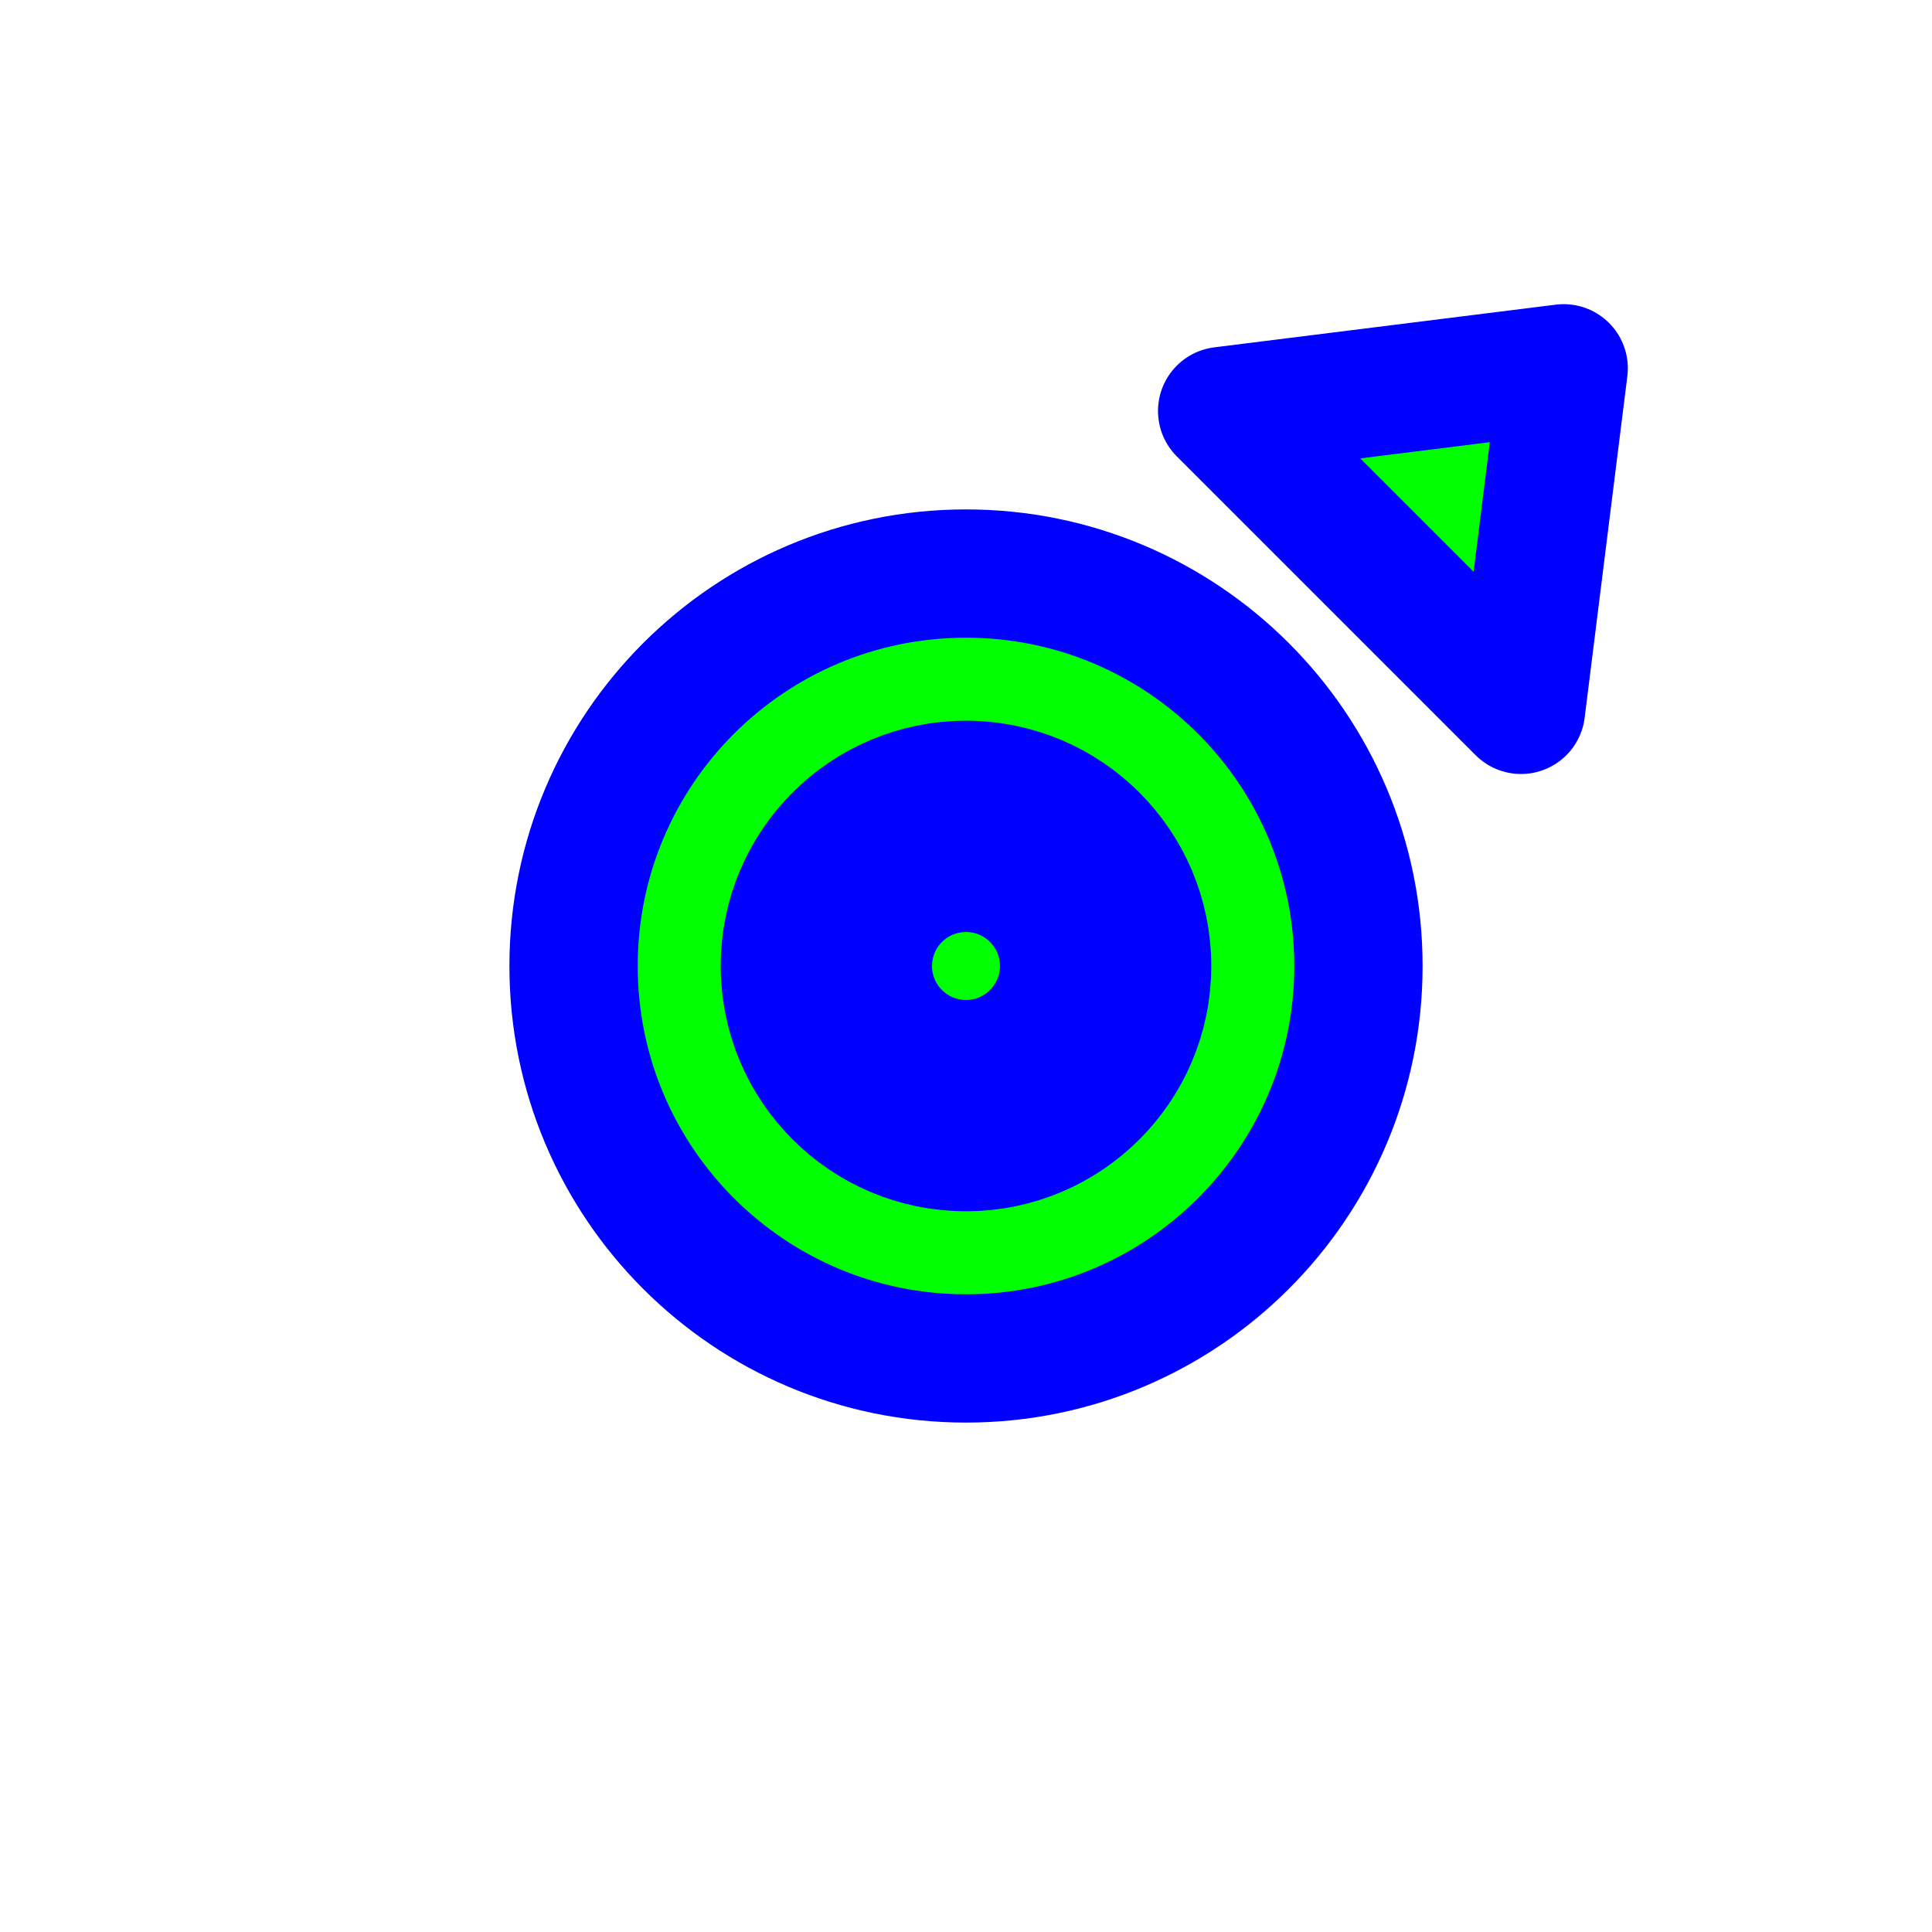
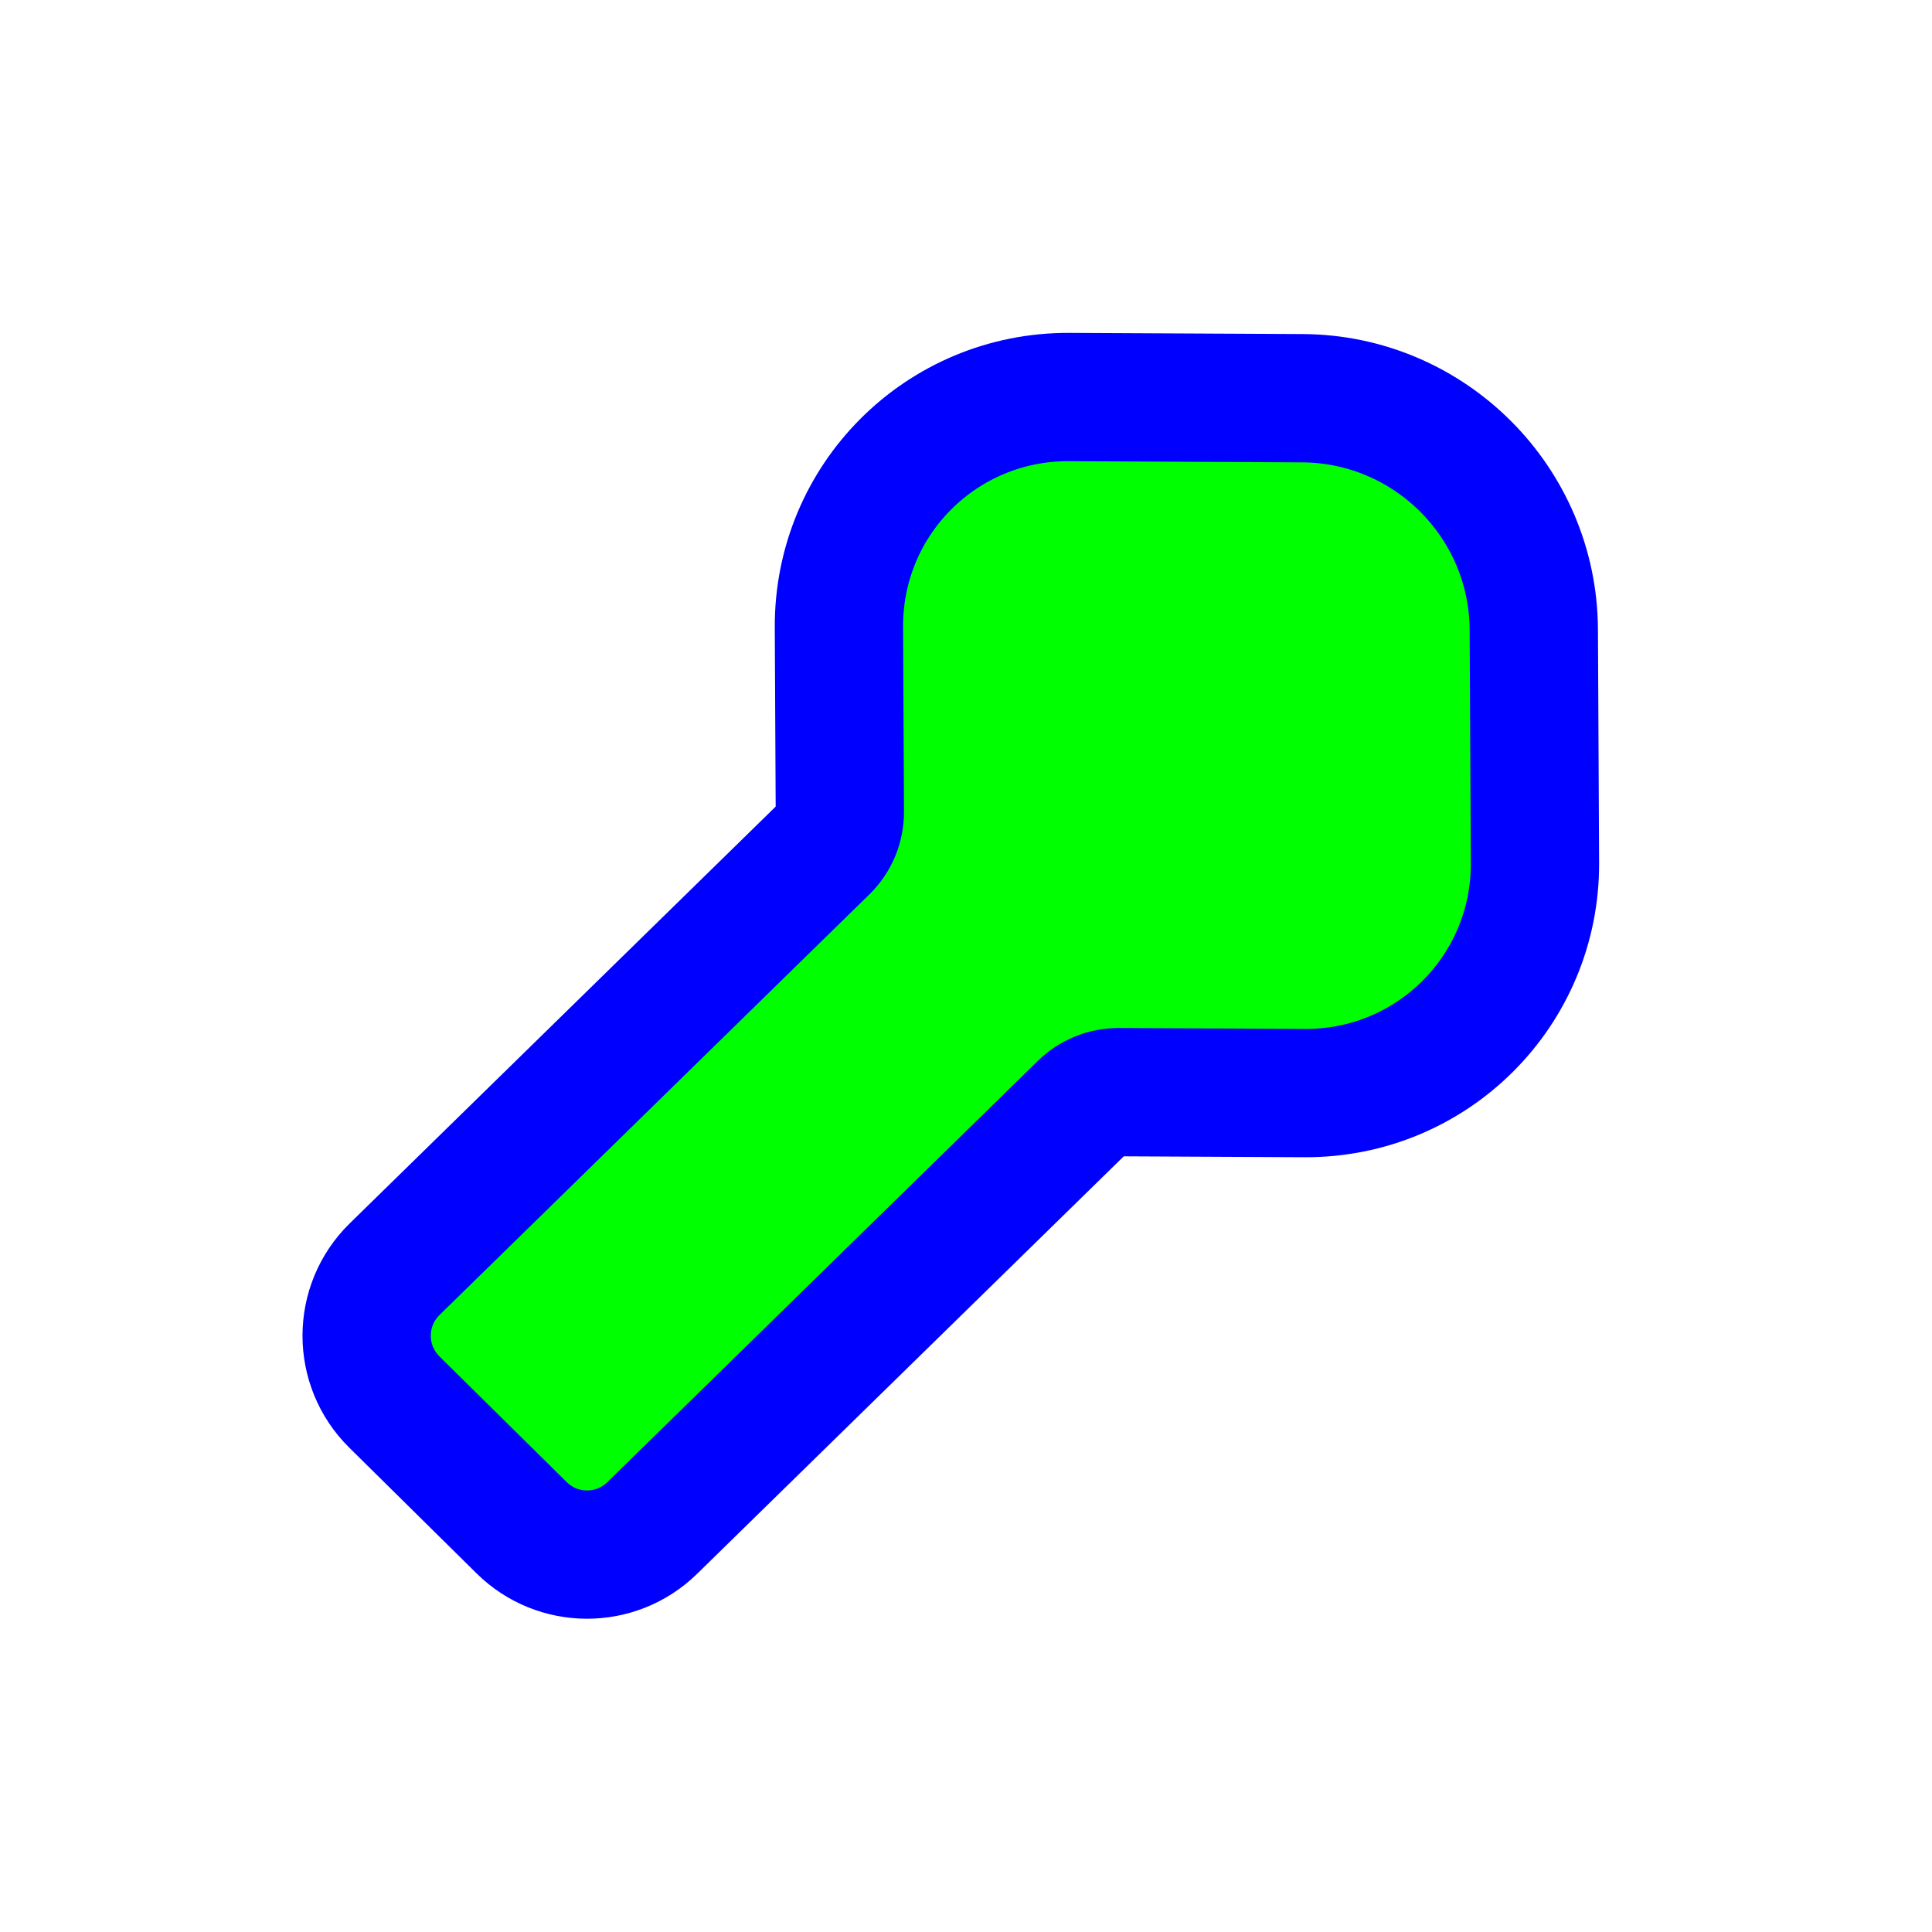
<svg xmlns="http://www.w3.org/2000/svg" width="256" height="256" viewBox="0 0 256 256" fill="none">
-   <path fill-rule="evenodd" d="M128 76a52 52 0 1 0 0.001 0zM128 104a24 24 0 1 1-0.001 0z" fill="#00FF00" stroke="#0000FF" stroke-width="17" stroke-linejoin="round" />
-   <circle cx="128" cy="128" r="13" fill="#00FF00" stroke="#0000FF" stroke-width="17" stroke-linejoin="round" />
-   <path d="M128 16L156 52H100Z" fill="#00FF00" stroke="#0000FF" stroke-width="17" stroke-linejoin="round" transform="rotate(45 128 128)" />
+   <g transform="rotate(45 128 128)">
+     <path d="M103.739 130.238L102.873 209.94C102.798 216.837 108.391 222.456 115.288 222.414L138.993 222.268C145.726 222.227 151.183 216.795 151.256 210.062L152.123 130.229C152.142 128.468 152.857 126.768 154.141 125.497L171.64 108.172C183.667 96.267 183.667 76.928 171.64 65.022L149.672 43.274C137.693 31.415 118.307 31.415 106.328 43.274L84.36 65.022C72.333 76.928 72.333 96.267 84.36 108.172L101.721 125.36C103.042 126.667 103.758 128.427 103.739 130.238Z" fill="#00FF00" stroke="#0000FF" stroke-width="17" />
+   </g>
</svg>
